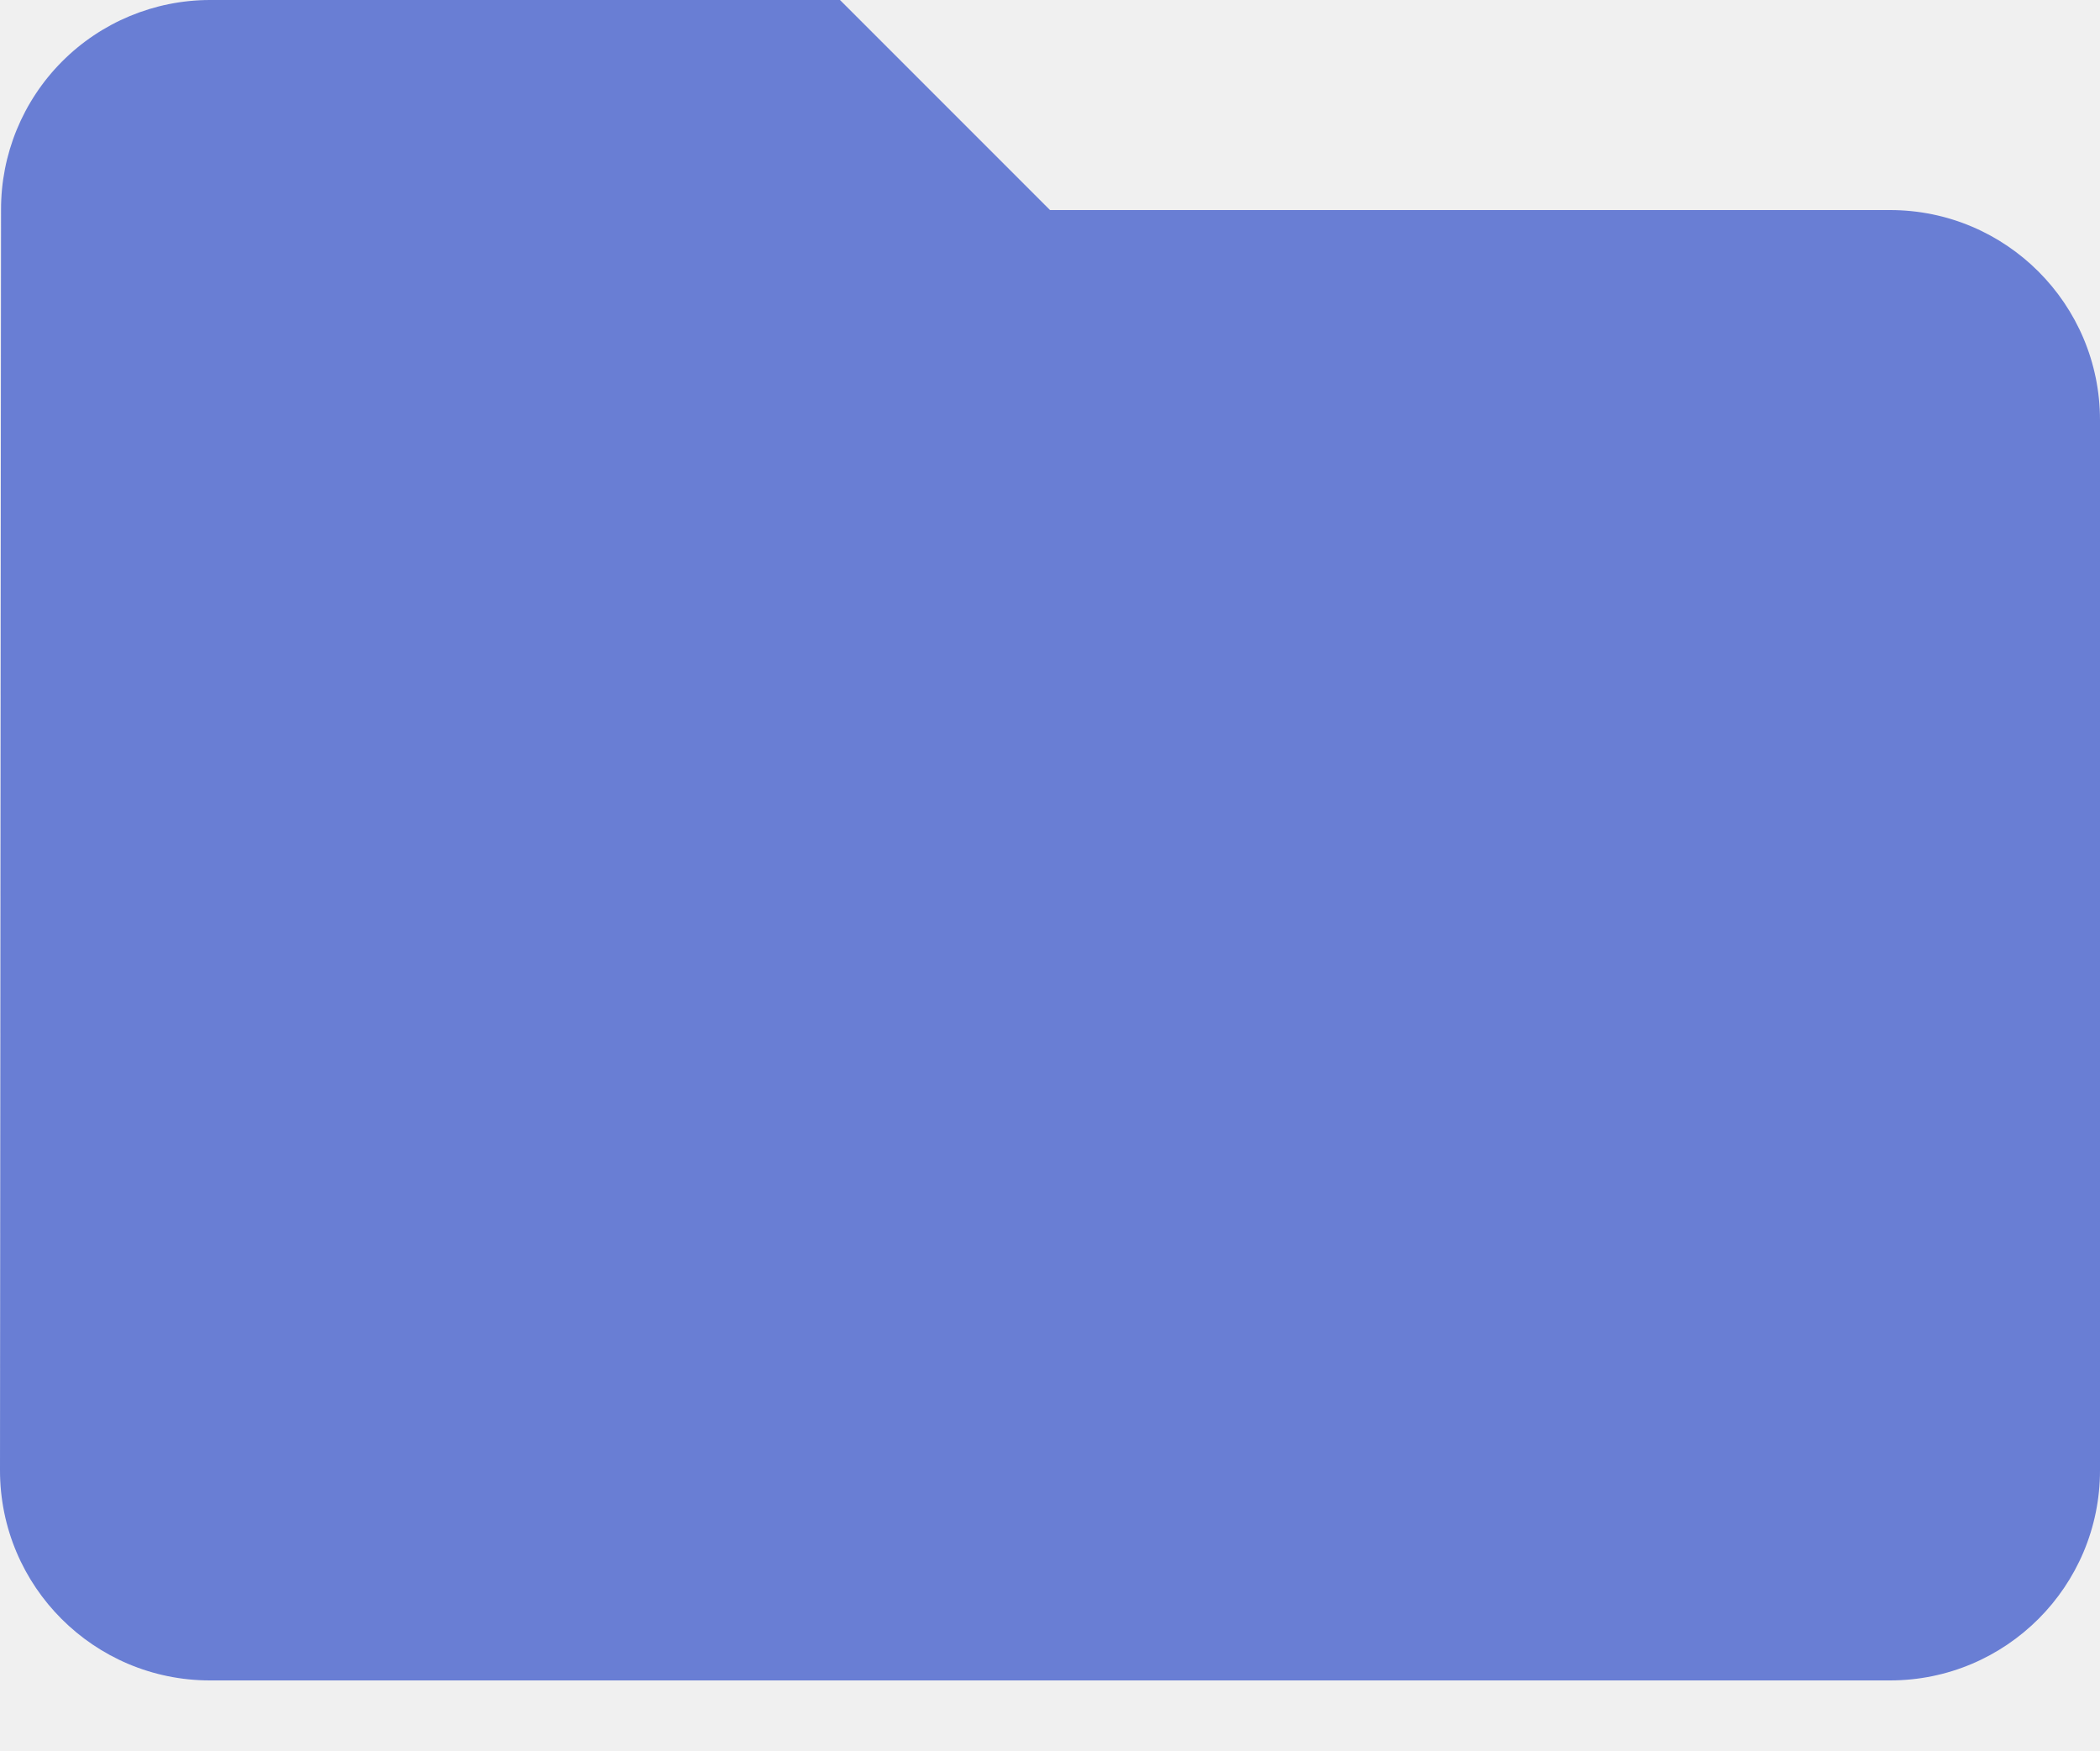
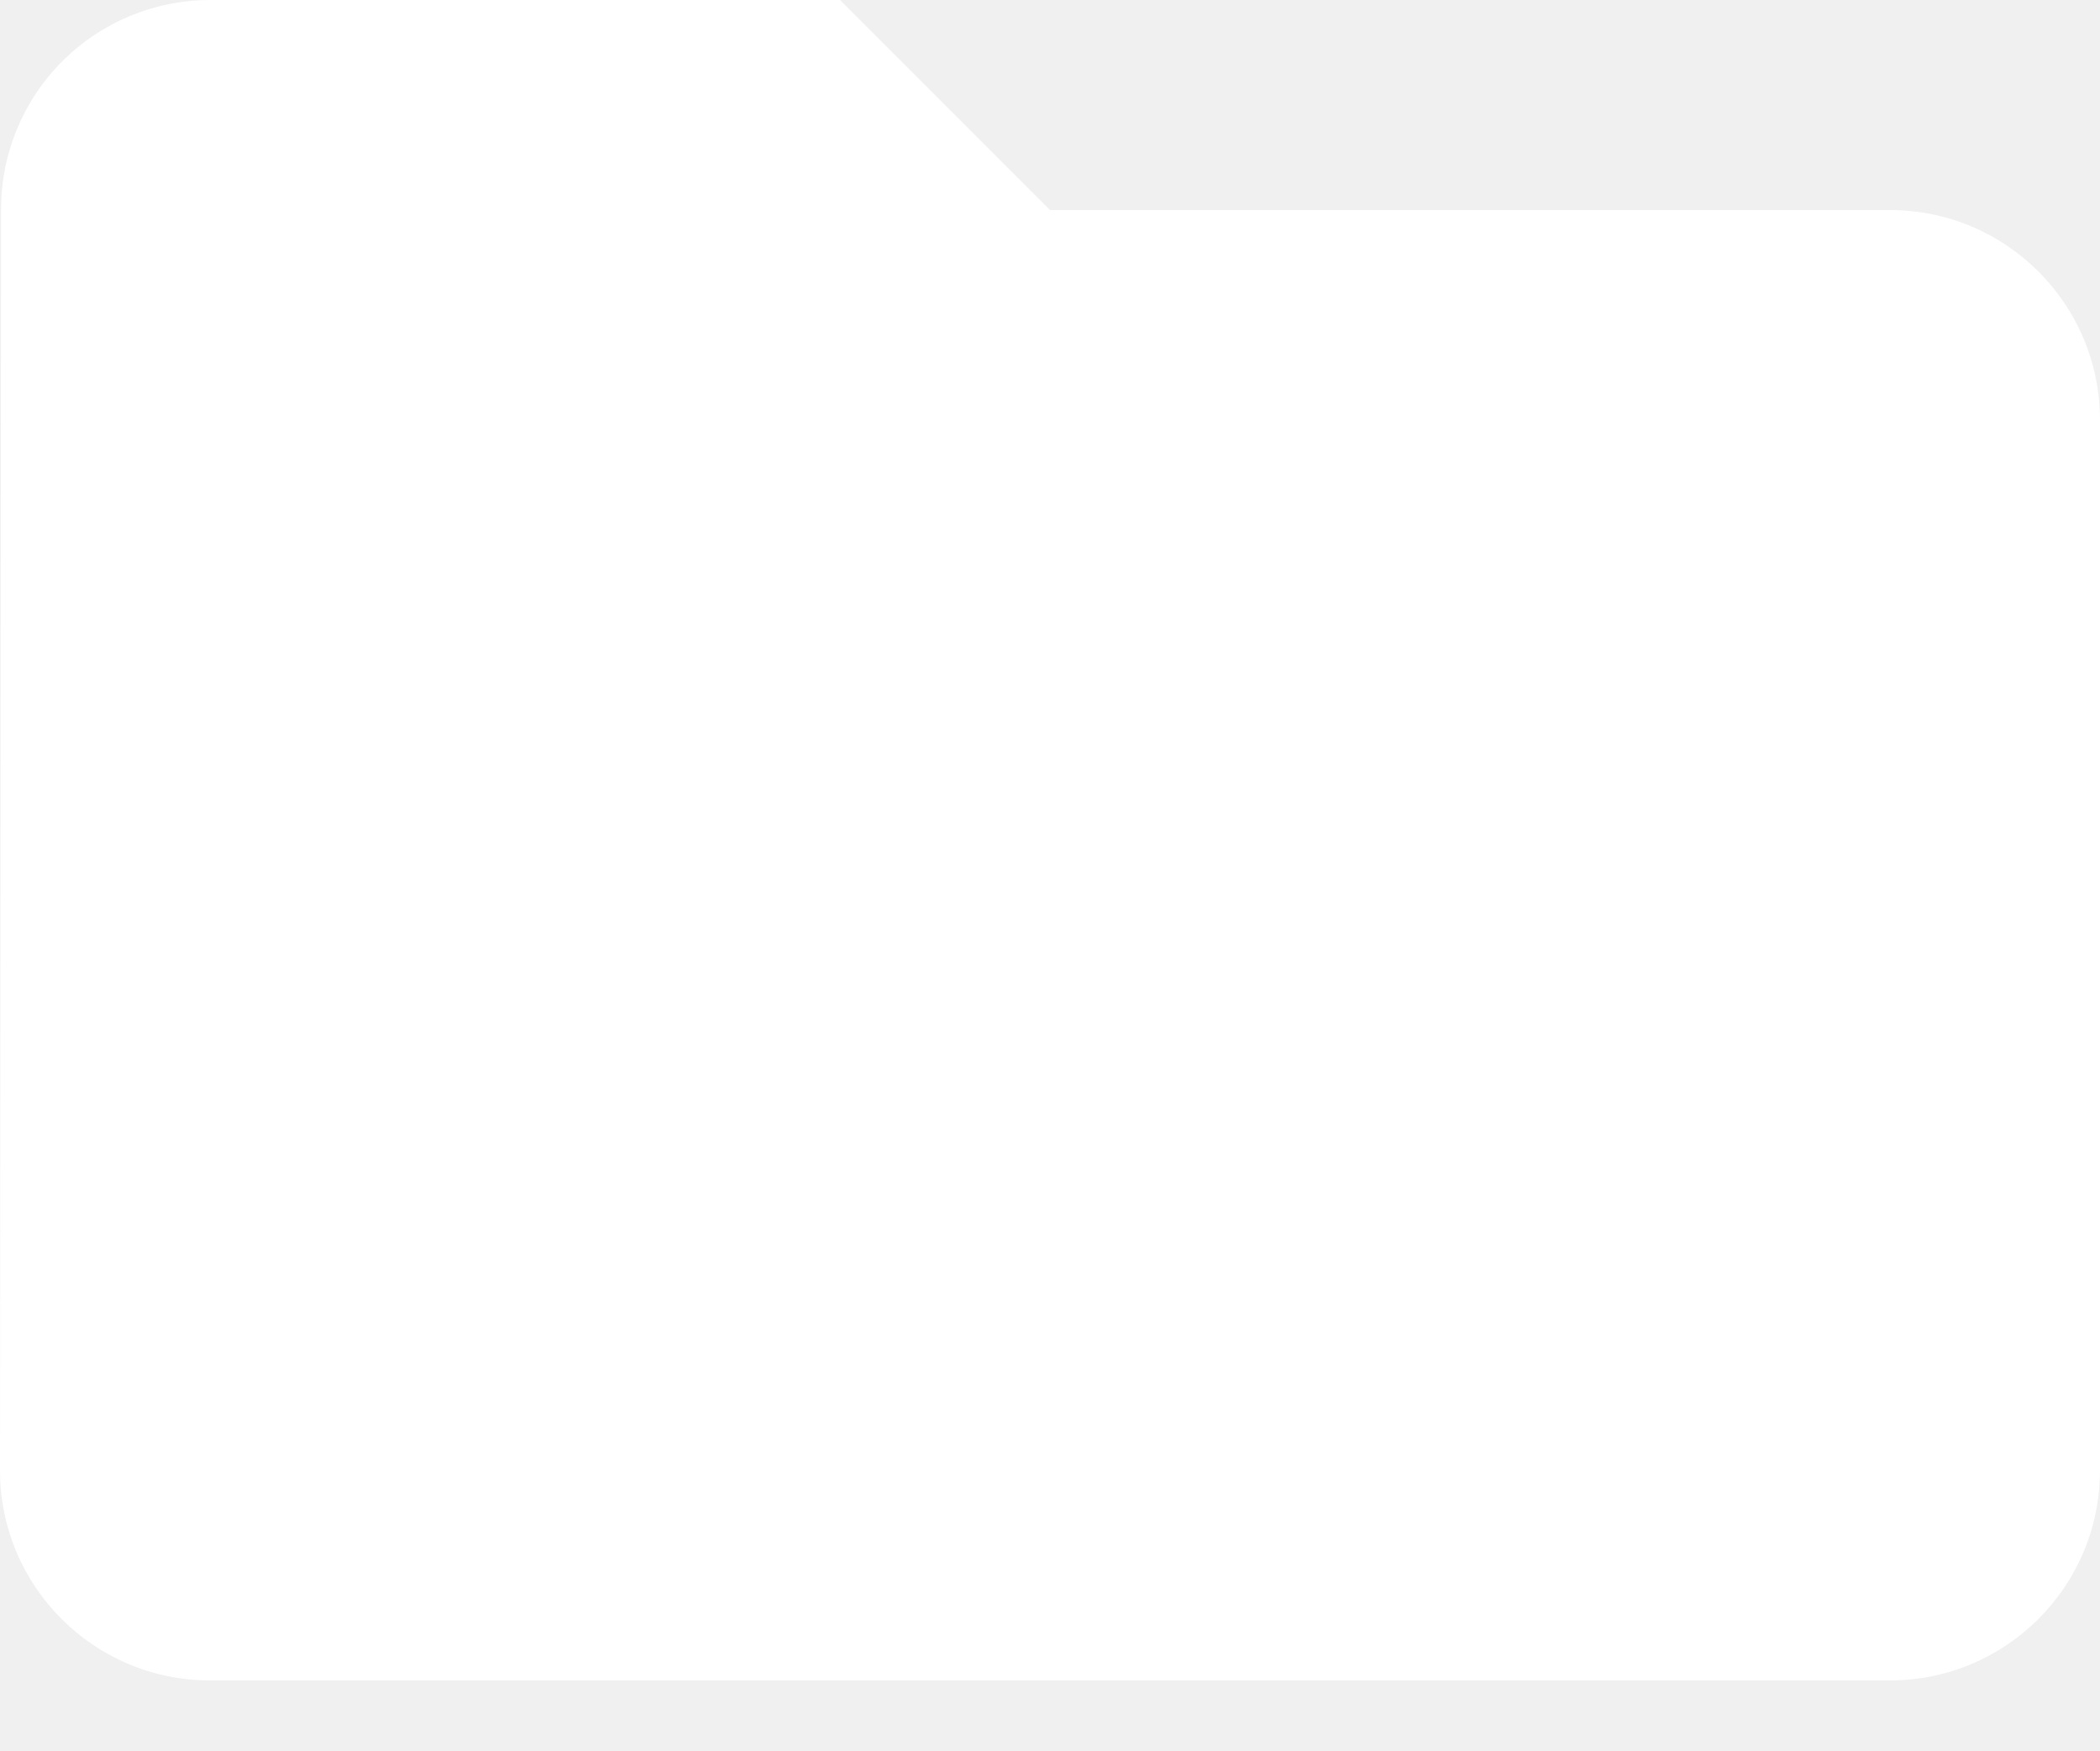
<svg xmlns="http://www.w3.org/2000/svg" width="24" height="20">
-   <path fill="#697ED4" d="M21.6 2.4H12L9.6 0H2.4A2.39 2.39 0 00.012 2.4L0 16.8a2.4 2.4 0 002.4 2.4h19.2a2.4 2.4 0 002.4-2.4v-12a2.4 2.4 0 00-2.4-2.4z" />
+   <path fill="#fff" d="M21.6 2.4H12L9.6 0H2.4A2.39 2.39 0 00.012 2.4L0 16.8a2.4 2.4 0 002.4 2.4h19.2a2.4 2.4 0 002.4-2.4v-12a2.4 2.4 0 00-2.4-2.4z" />
</svg>
